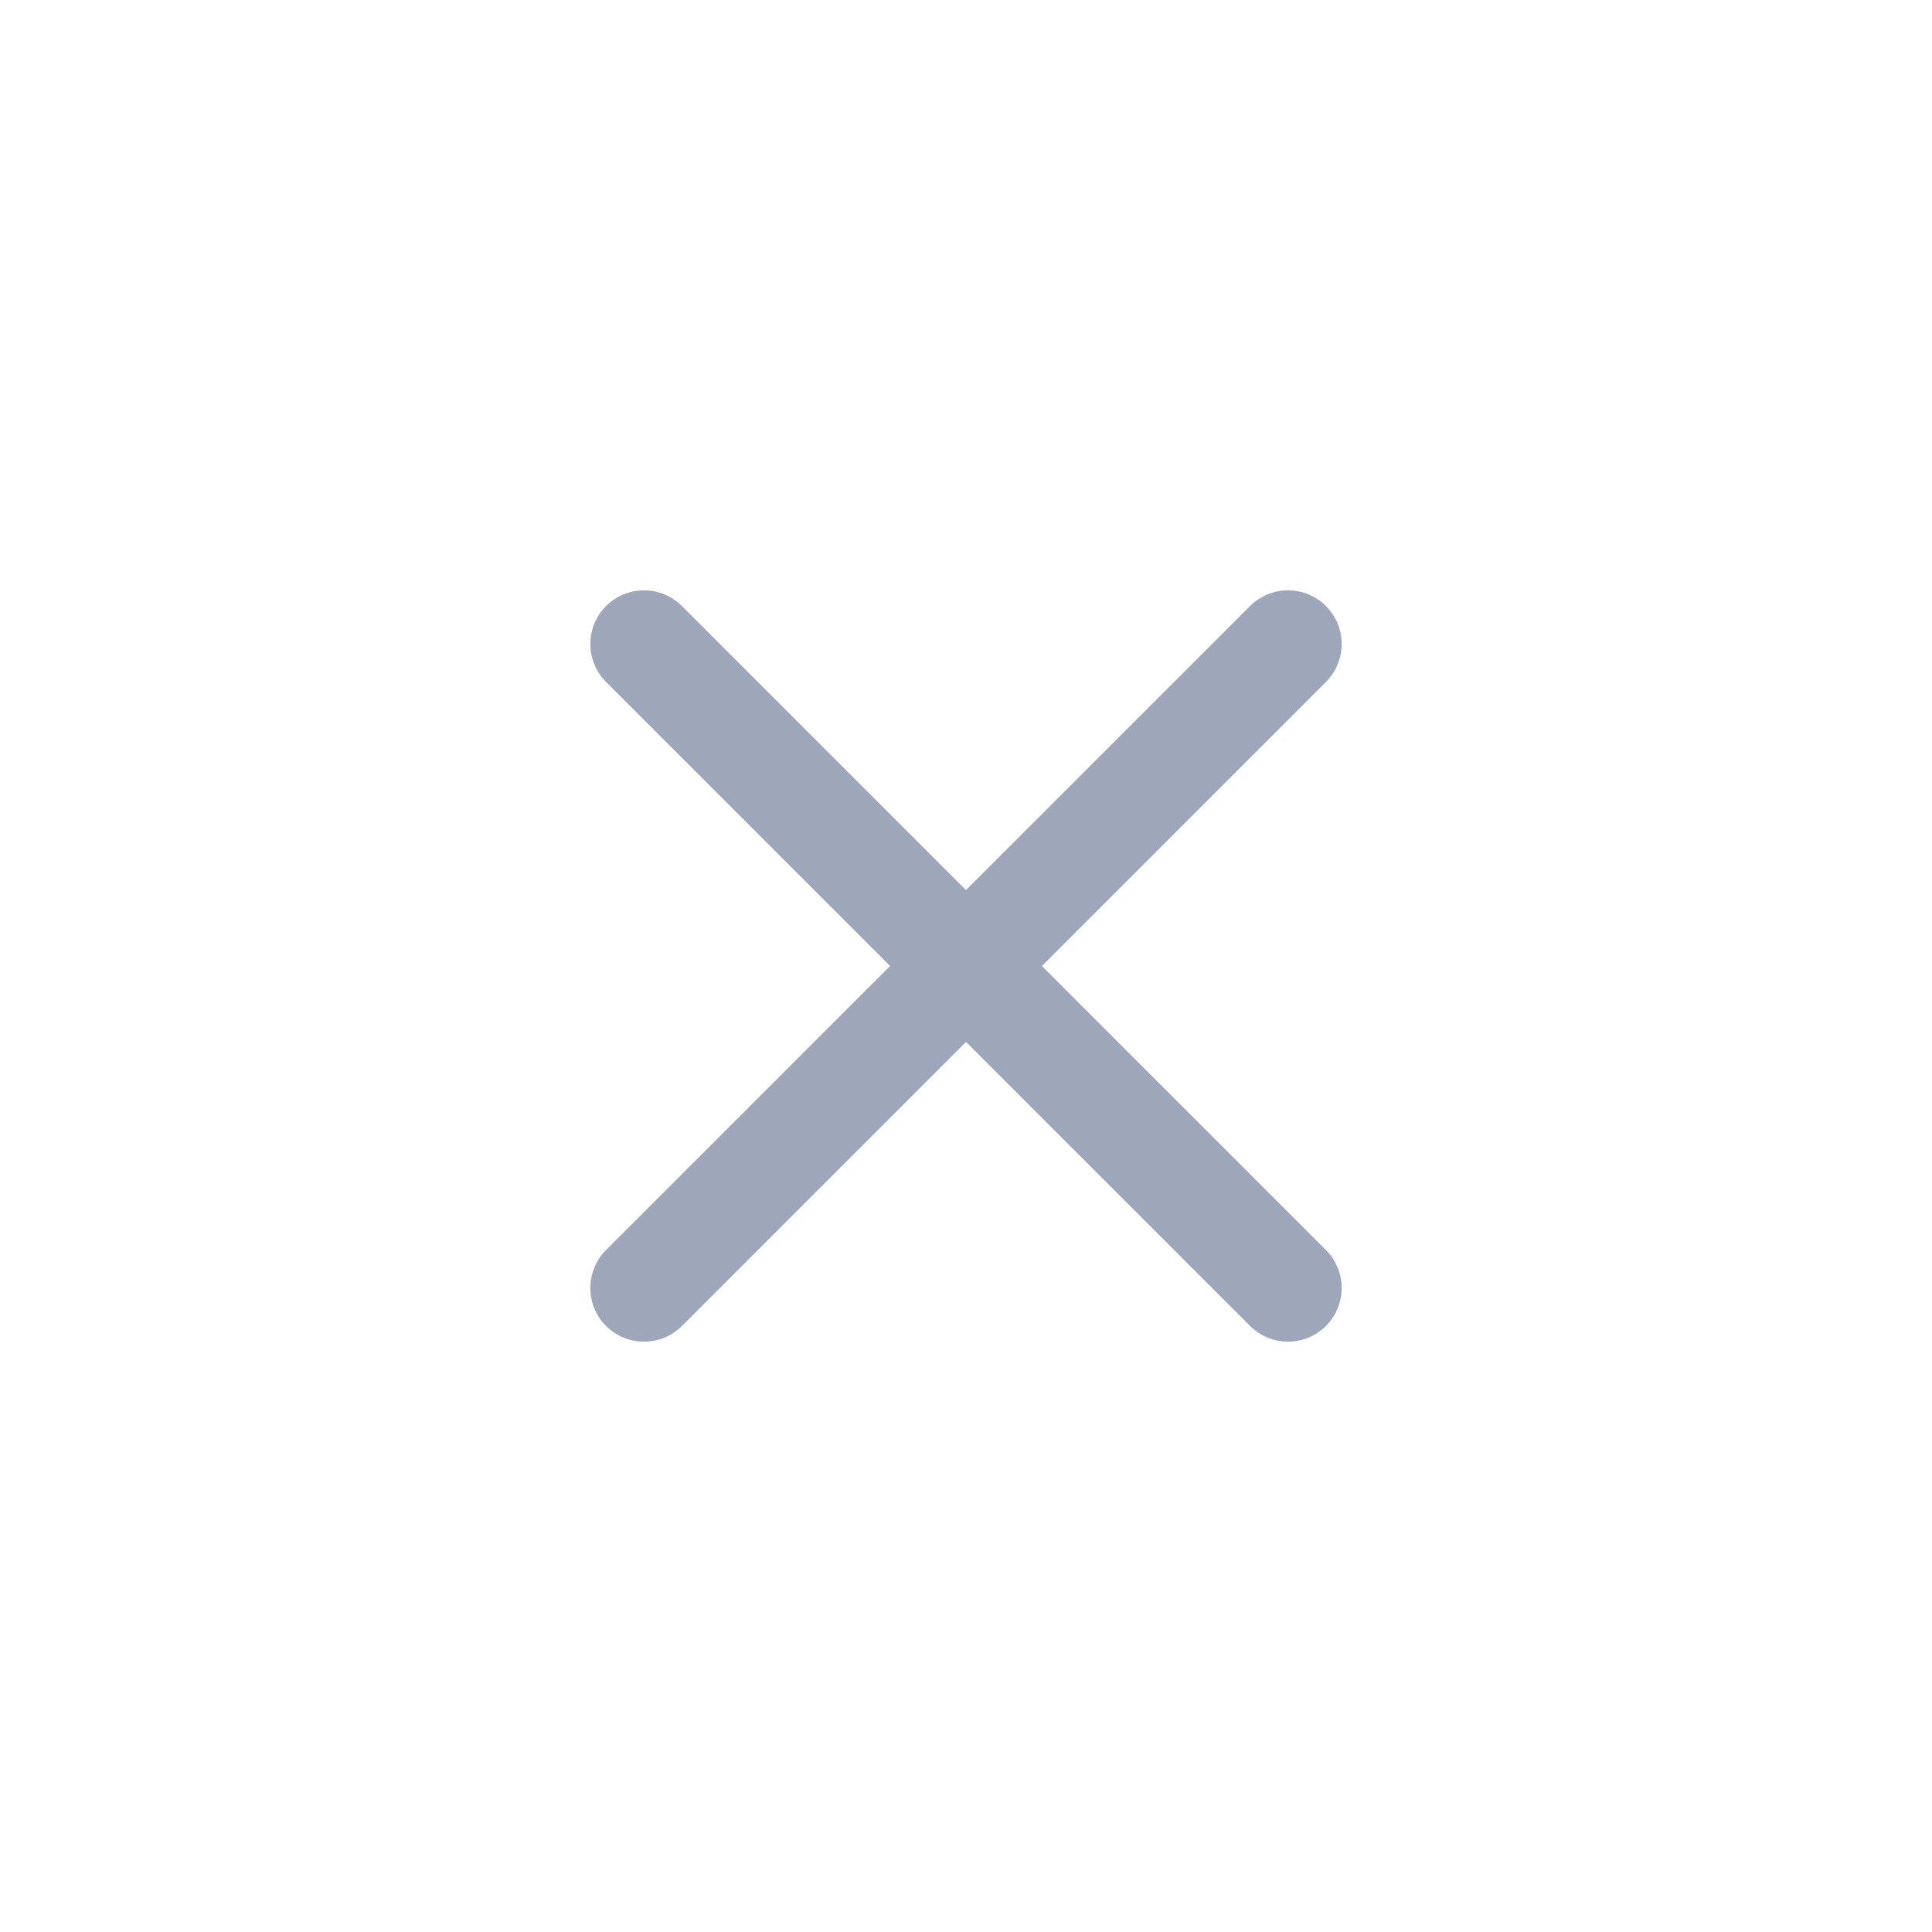
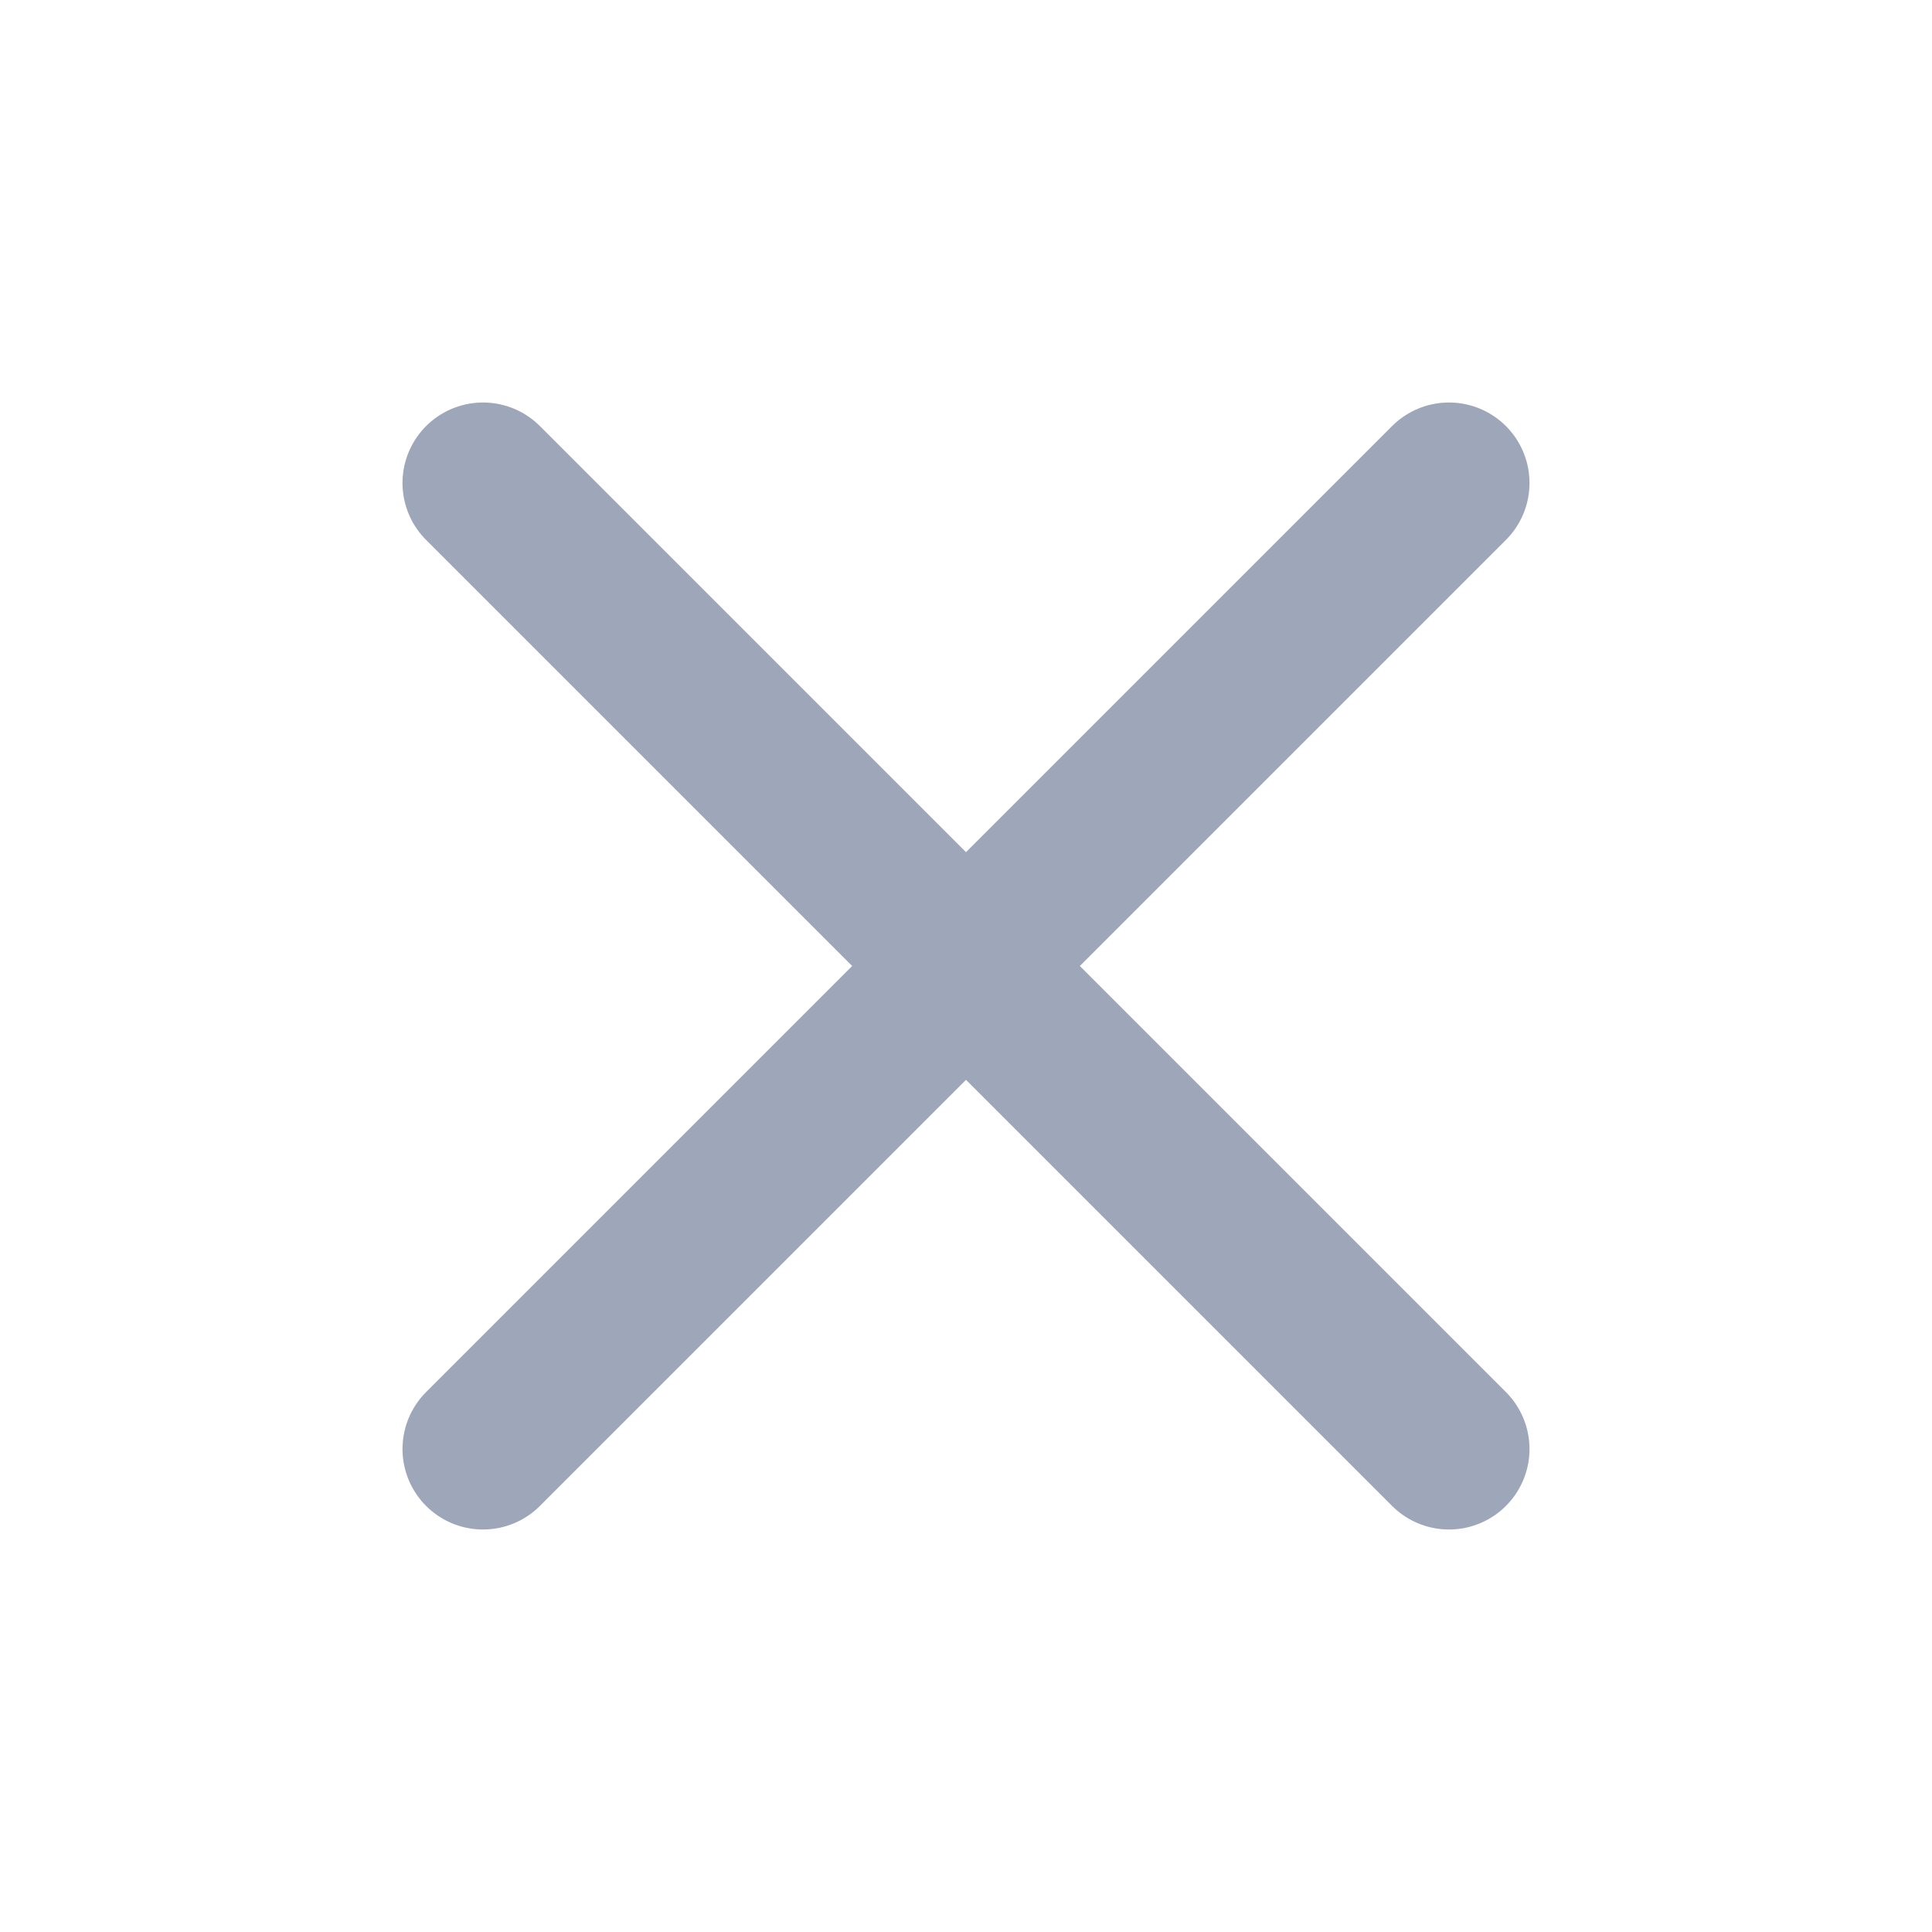
- <svg xmlns="http://www.w3.org/2000/svg" width="36" height="36" viewBox="0 0 36 36" fill="none">
-   <path d="M24 12L12 24M12 12L24 24" stroke="#9EA6BA" stroke-width="2" stroke-linecap="round" stroke-linejoin="round" />
+ <svg xmlns="http://www.w3.org/2000/svg" width="24" height="24" viewBox="0 0 24 24" fill="none">
+   <path d="M18 6L6 18M6 6L18 18" stroke="#9EA6BA" stroke-width="2" stroke-linecap="round" stroke-linejoin="round" />
</svg>
